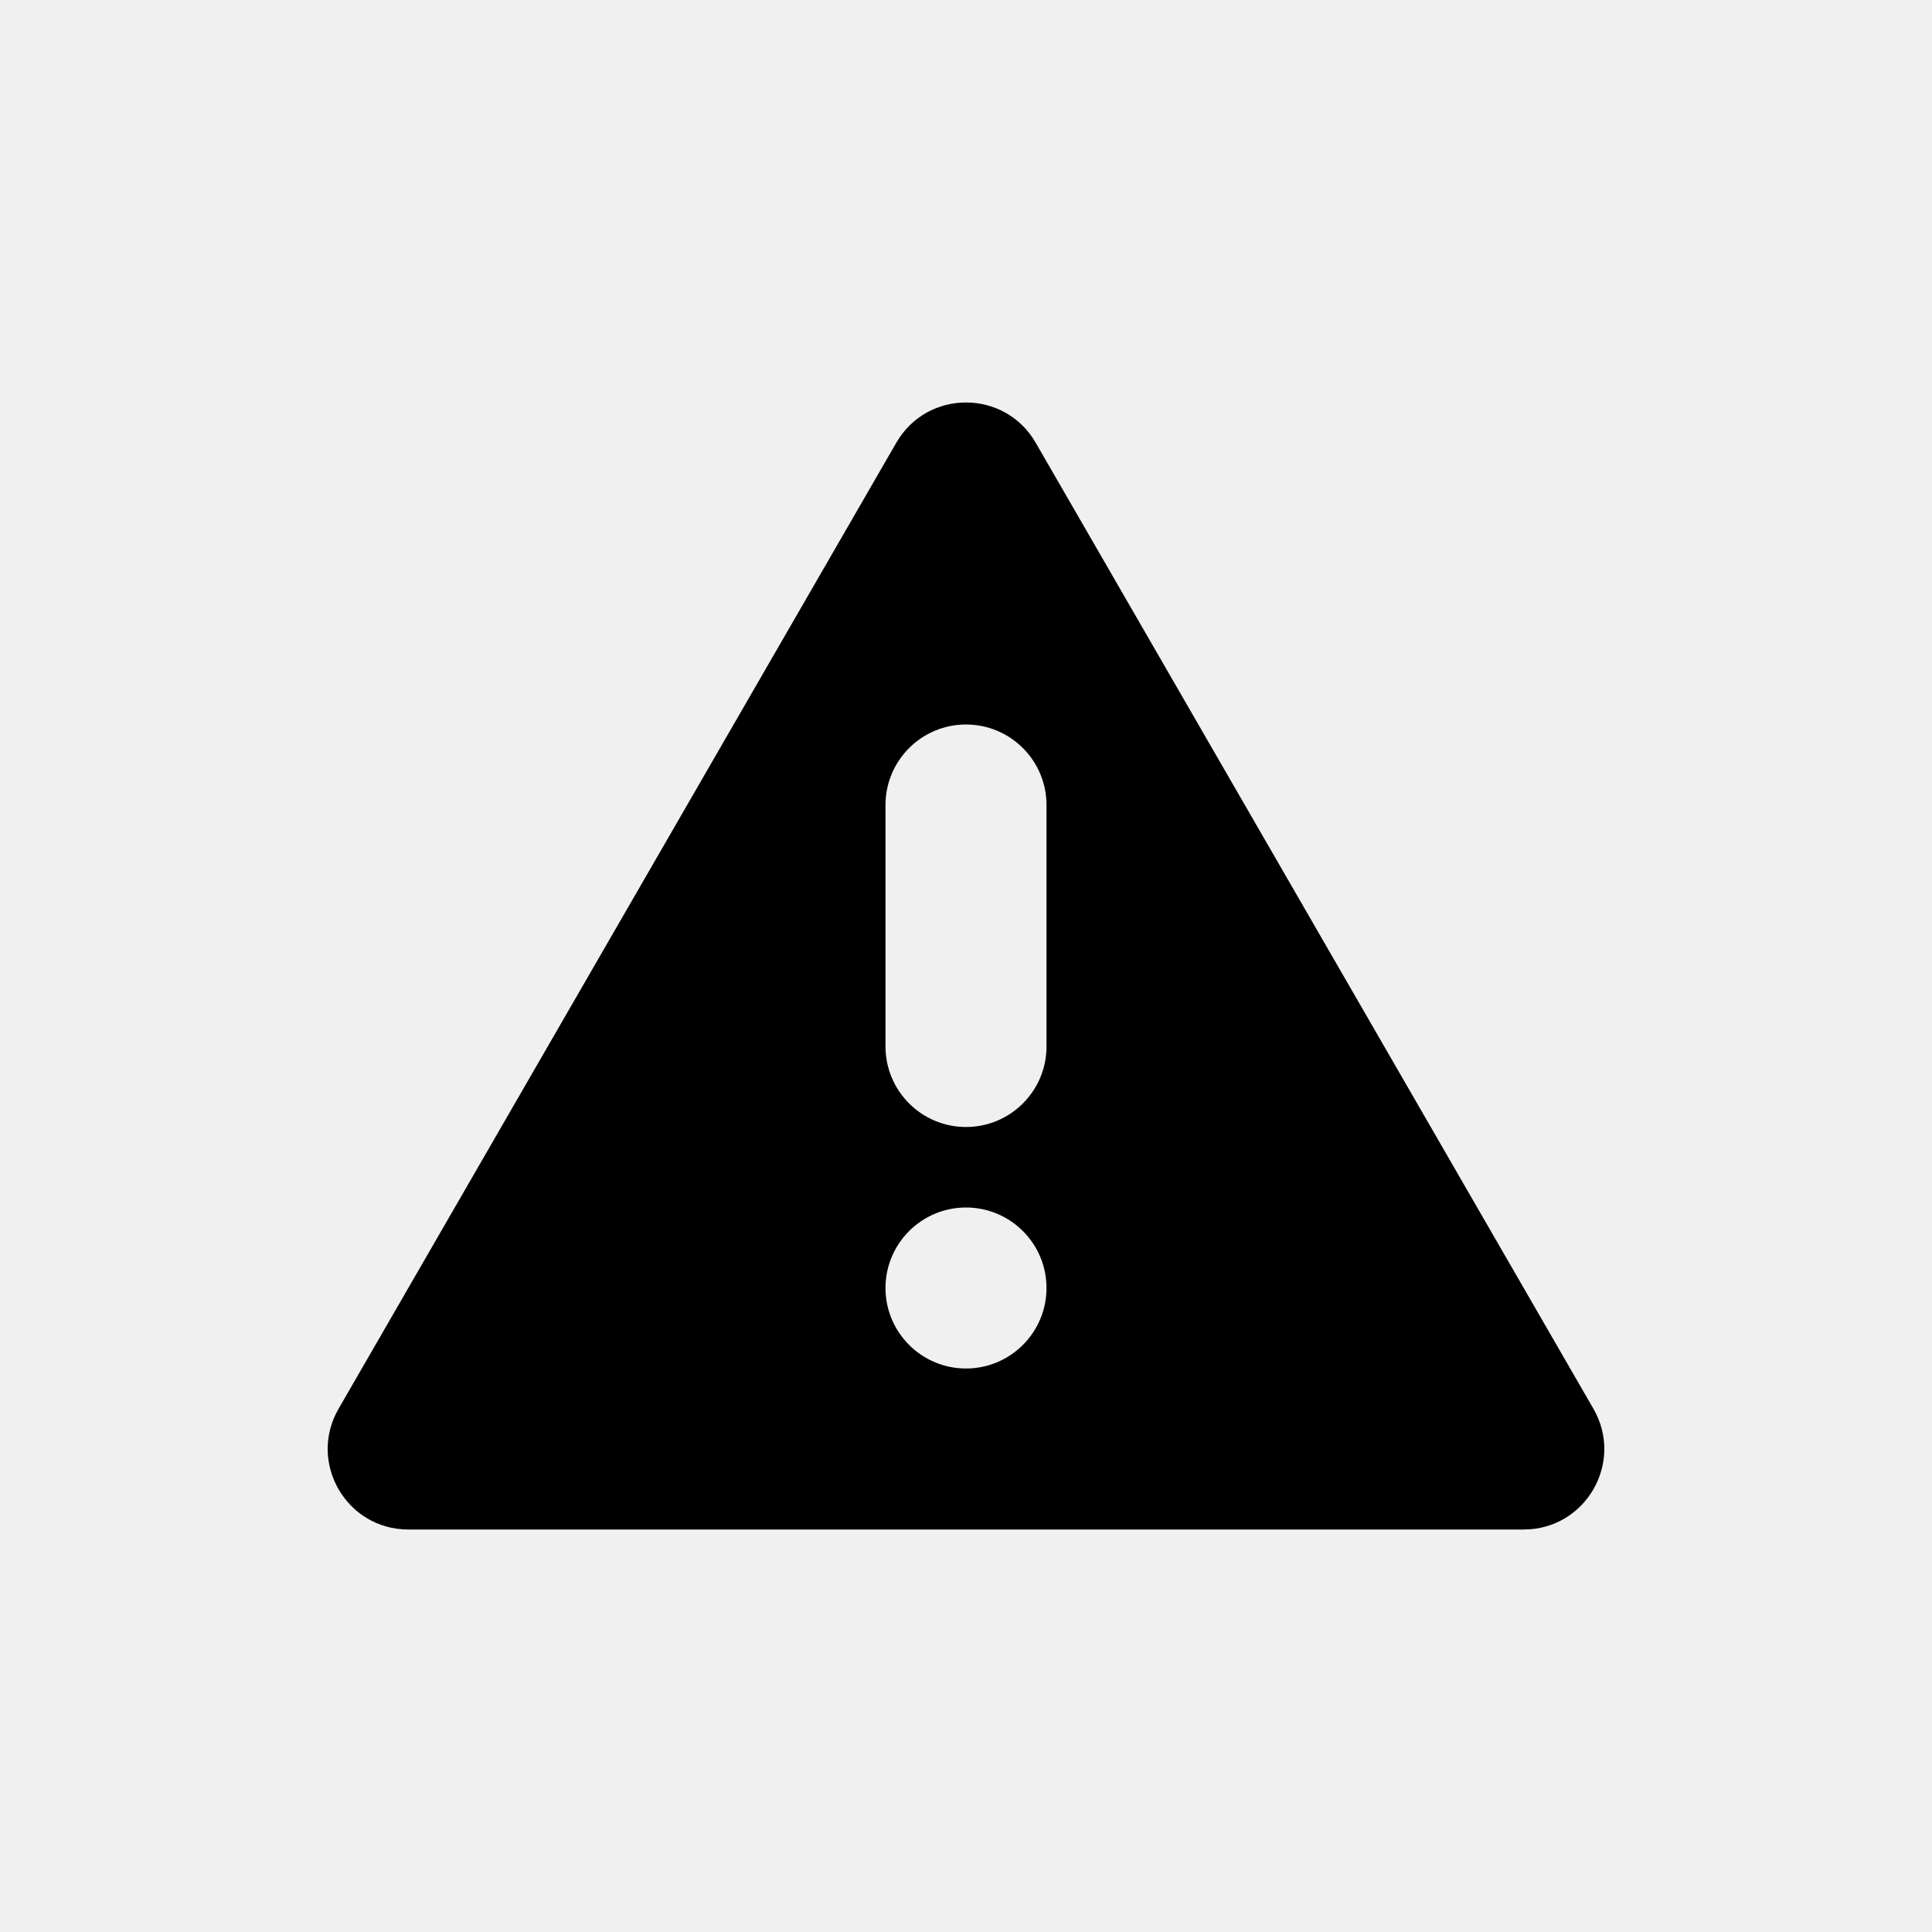
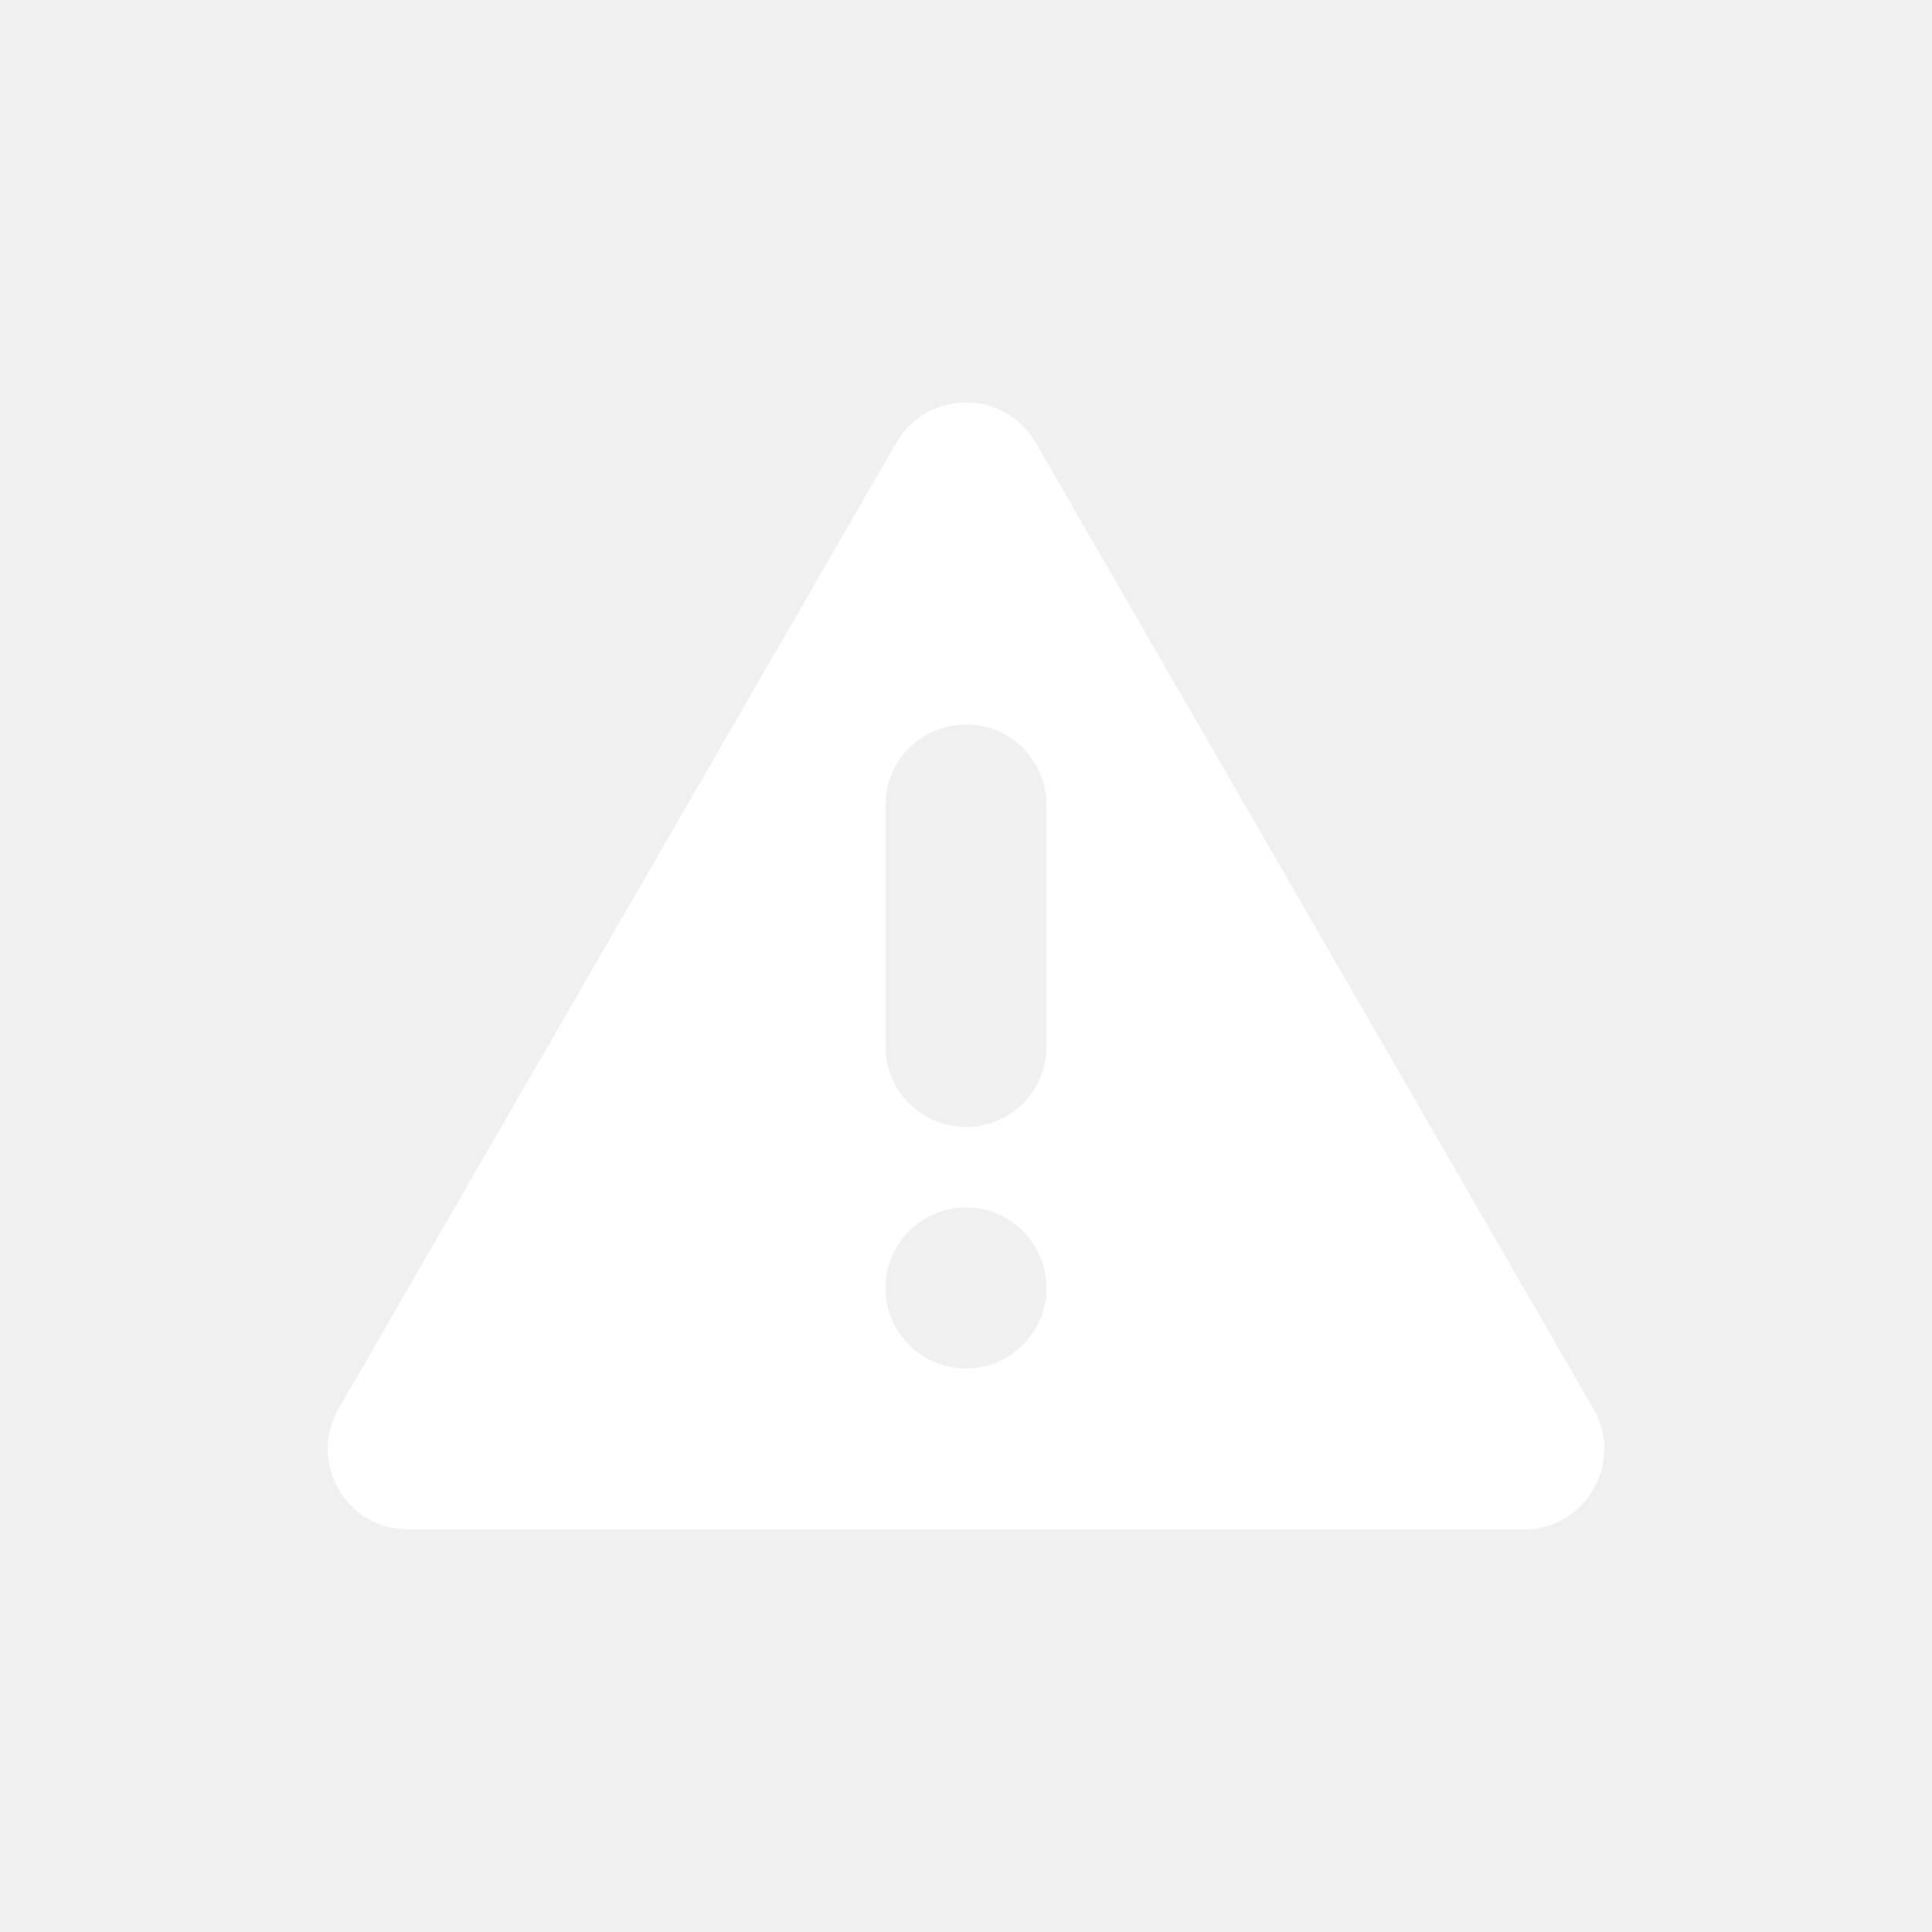
<svg xmlns="http://www.w3.org/2000/svg" width="24" height="24" viewBox="0 0 24 24" fill="none">
-   <path fill-rule="evenodd" clip-rule="evenodd" d="M11.134 5.5C11.519 4.833 12.481 4.833 12.866 5.5L19.794 17.5C20.179 18.167 19.698 19 18.928 19H5.072C4.302 19 3.821 18.167 4.206 17.5L11.134 5.5ZM11 10C11 9.448 11.448 9 12 9C12.552 9 13 9.448 13 10V13C13 13.552 12.552 14 12 14C11.448 14 11 13.552 11 13V10ZM12 15C11.448 15 11 15.448 11 16C11 16.552 11.448 17 12 17C12.552 17 13 16.552 13 16C13 15.448 12.552 15 12 15Z" fill="black" />
+   <path fill-rule="evenodd" clip-rule="evenodd" d="M11.134 5.5C11.519 4.833 12.481 4.833 12.866 5.5L19.794 17.5C20.179 18.167 19.698 19 18.928 19H5.072C4.302 19 3.821 18.167 4.206 17.5L11.134 5.5ZM11 10C11 9.448 11.448 9 12 9C12.552 9 13 9.448 13 10V13C13 13.552 12.552 14 12 14C11.448 14 11 13.552 11 13V10ZM12 15C11.448 15 11 15.448 11 16C11 16.552 11.448 17 12 17C12.552 17 13 16.552 13 16C13 15.448 12.552 15 12 15Z" fill="white" />
</svg>
